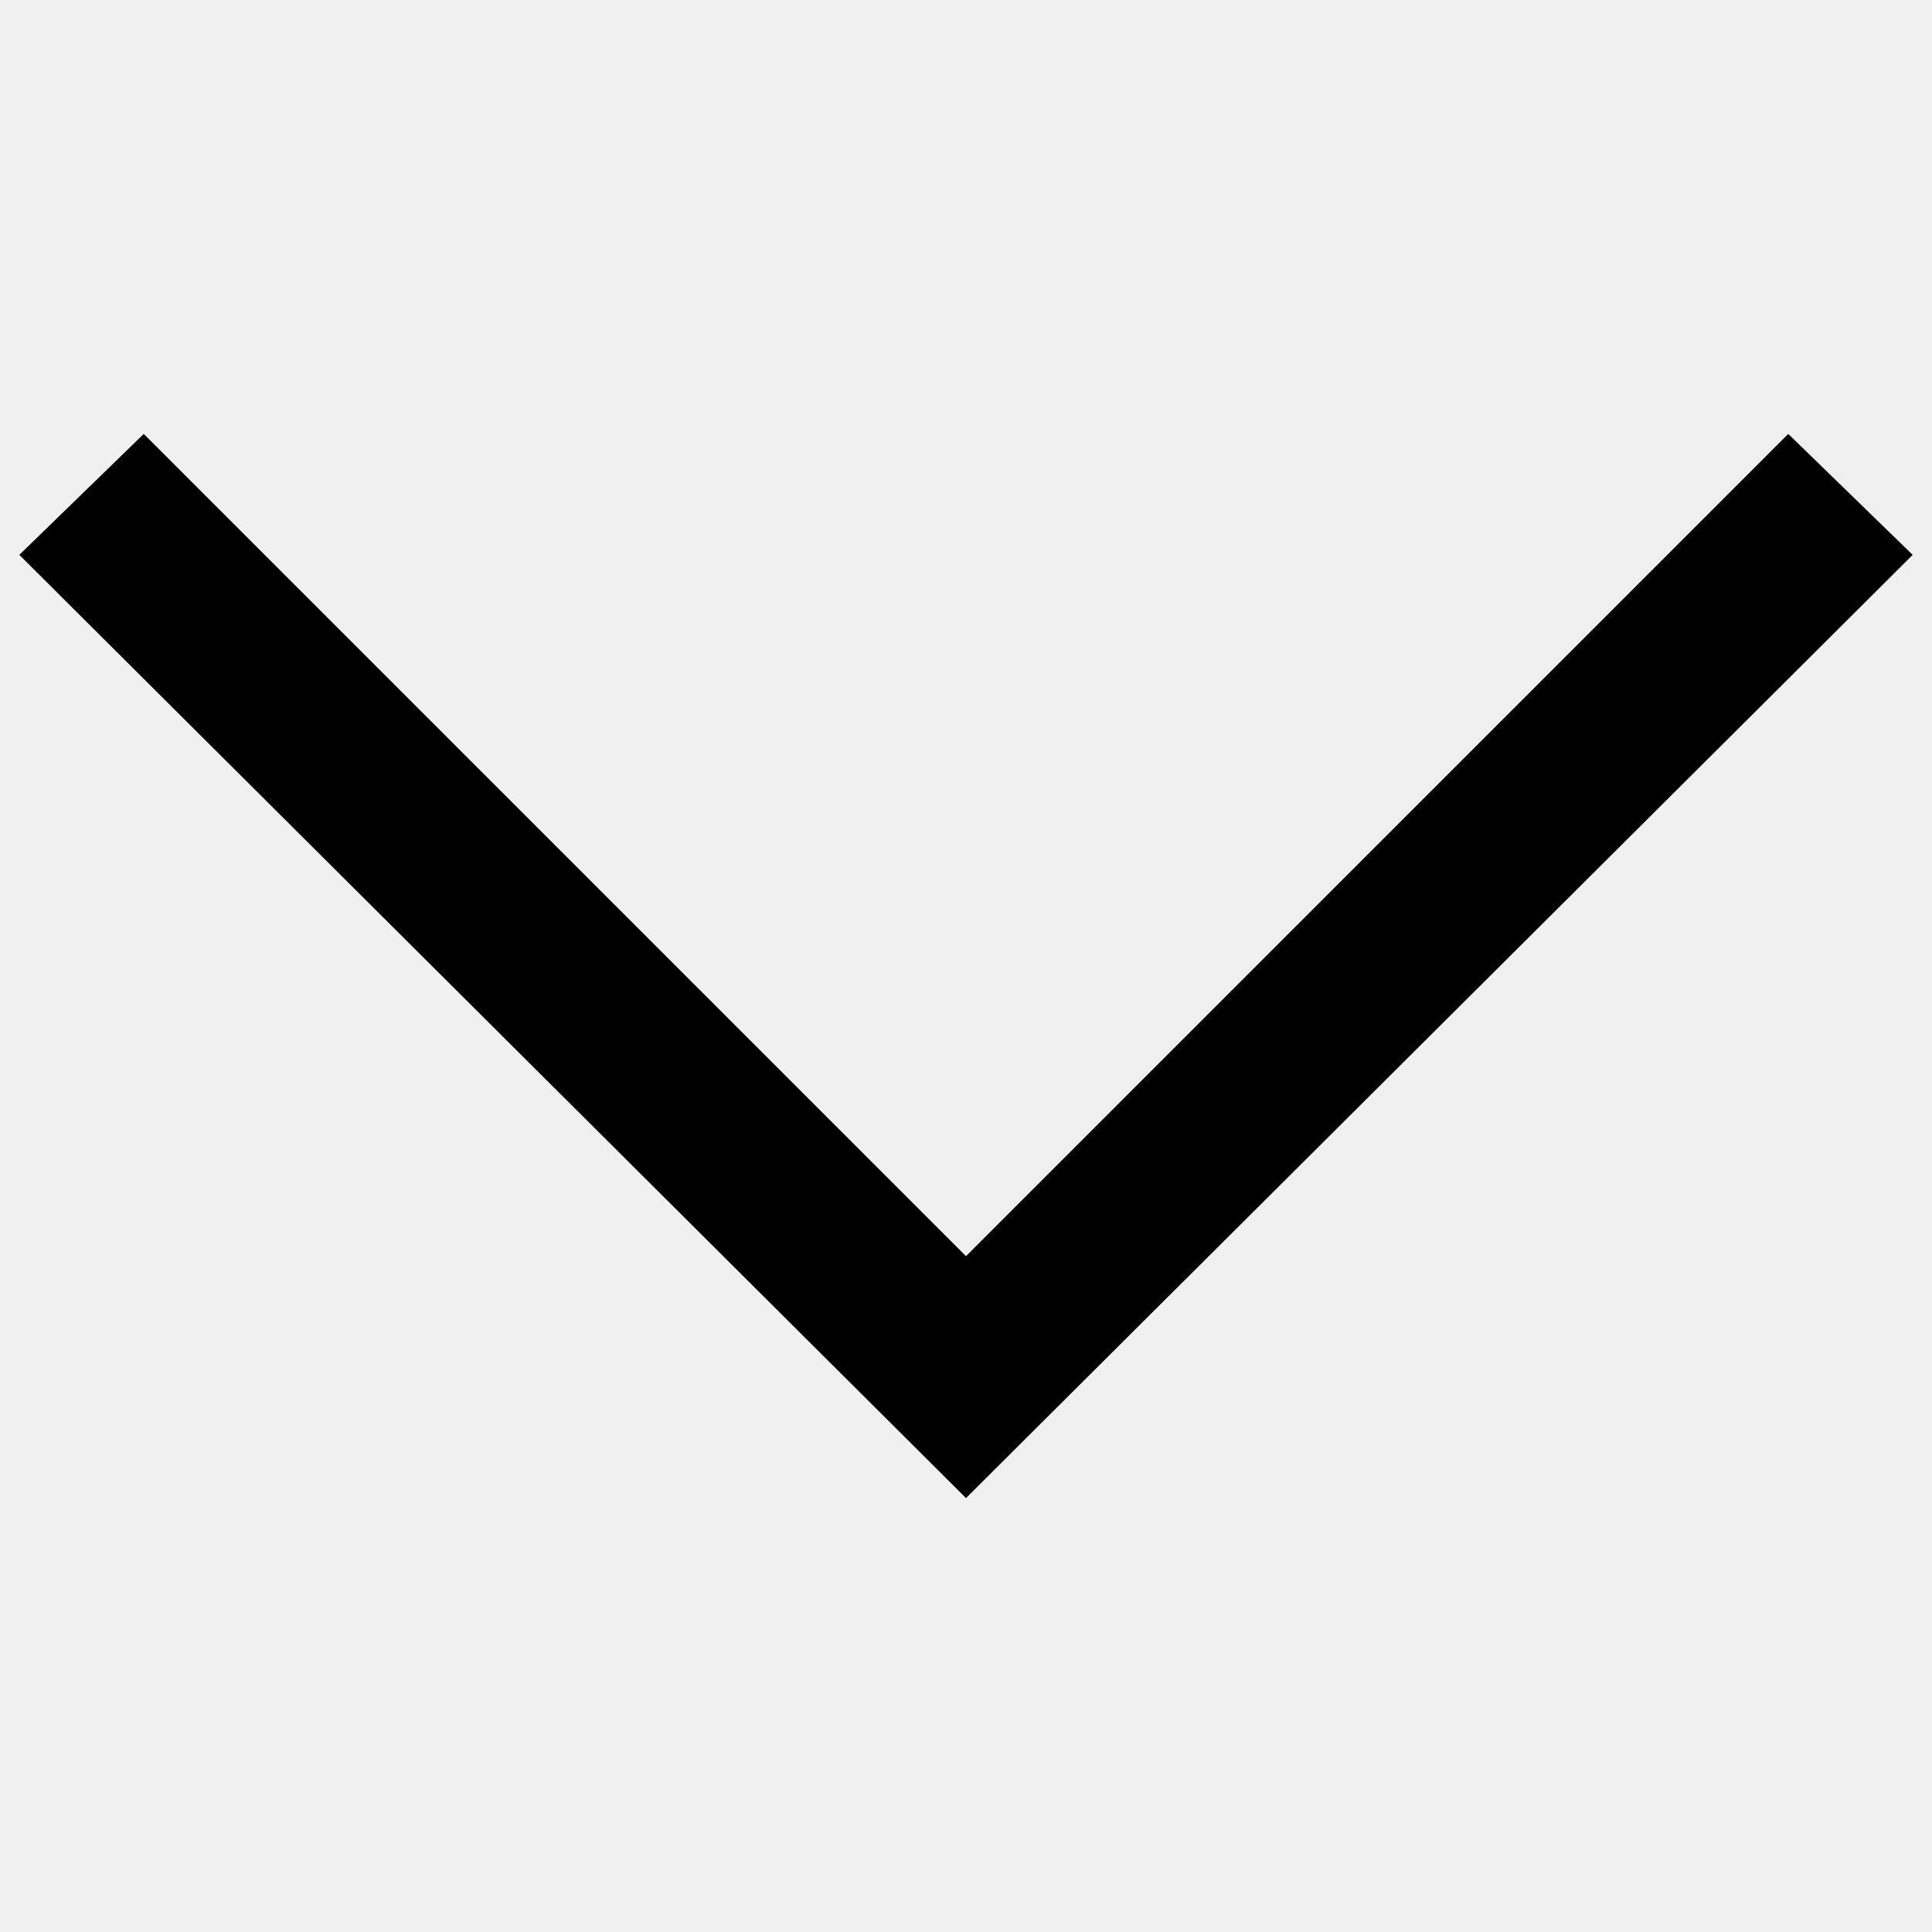
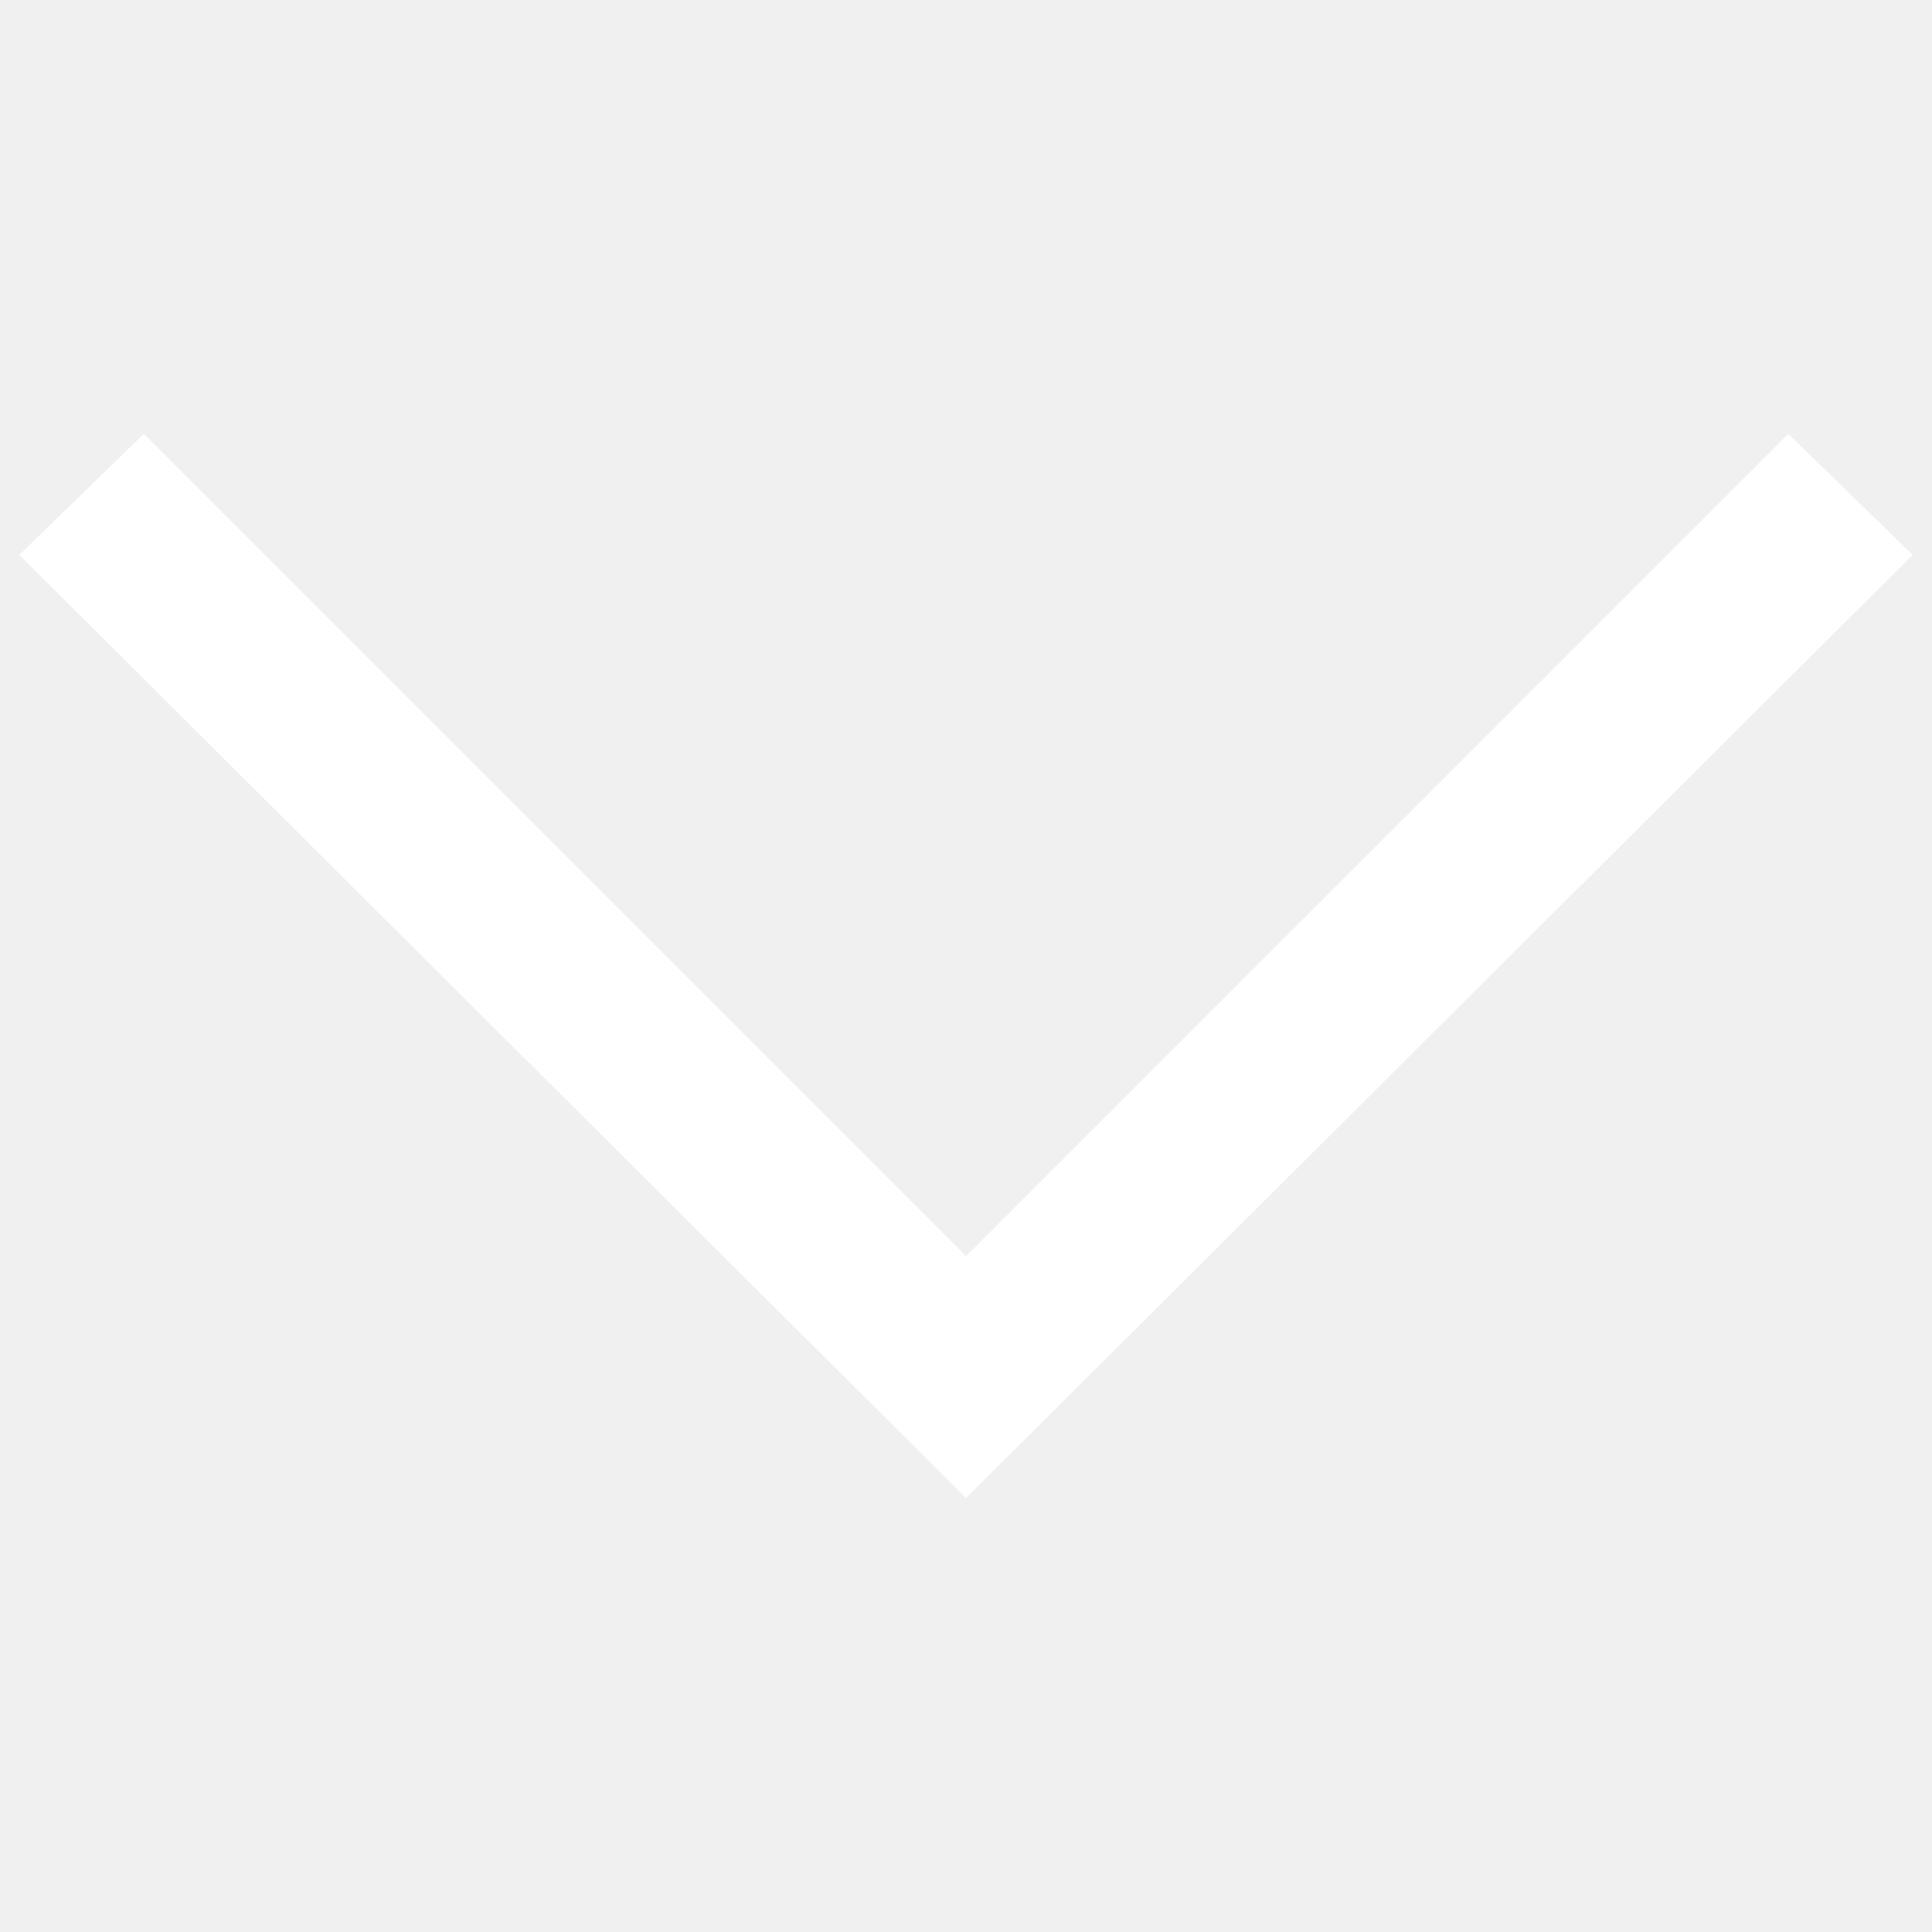
- <svg xmlns="http://www.w3.org/2000/svg" version="1.1" x="0px" y="0px" viewBox="0 0 1000 1000" enable-background="new 0 0 1000 1000" xml:space="preserve">
+ <svg xmlns="http://www.w3.org/2000/svg" fill="white" version="1.1" x="0px" y="0px" viewBox="0 0 1000 1000" enable-background="new 0 0 1000 1000" xml:space="preserve">
  <g>
    <path d="M500,775.4L10,287.2l64.4-62.6L500,650.2l425.6-425.6l64.4,62.6L500,775.4z" />
  </g>
</svg>
